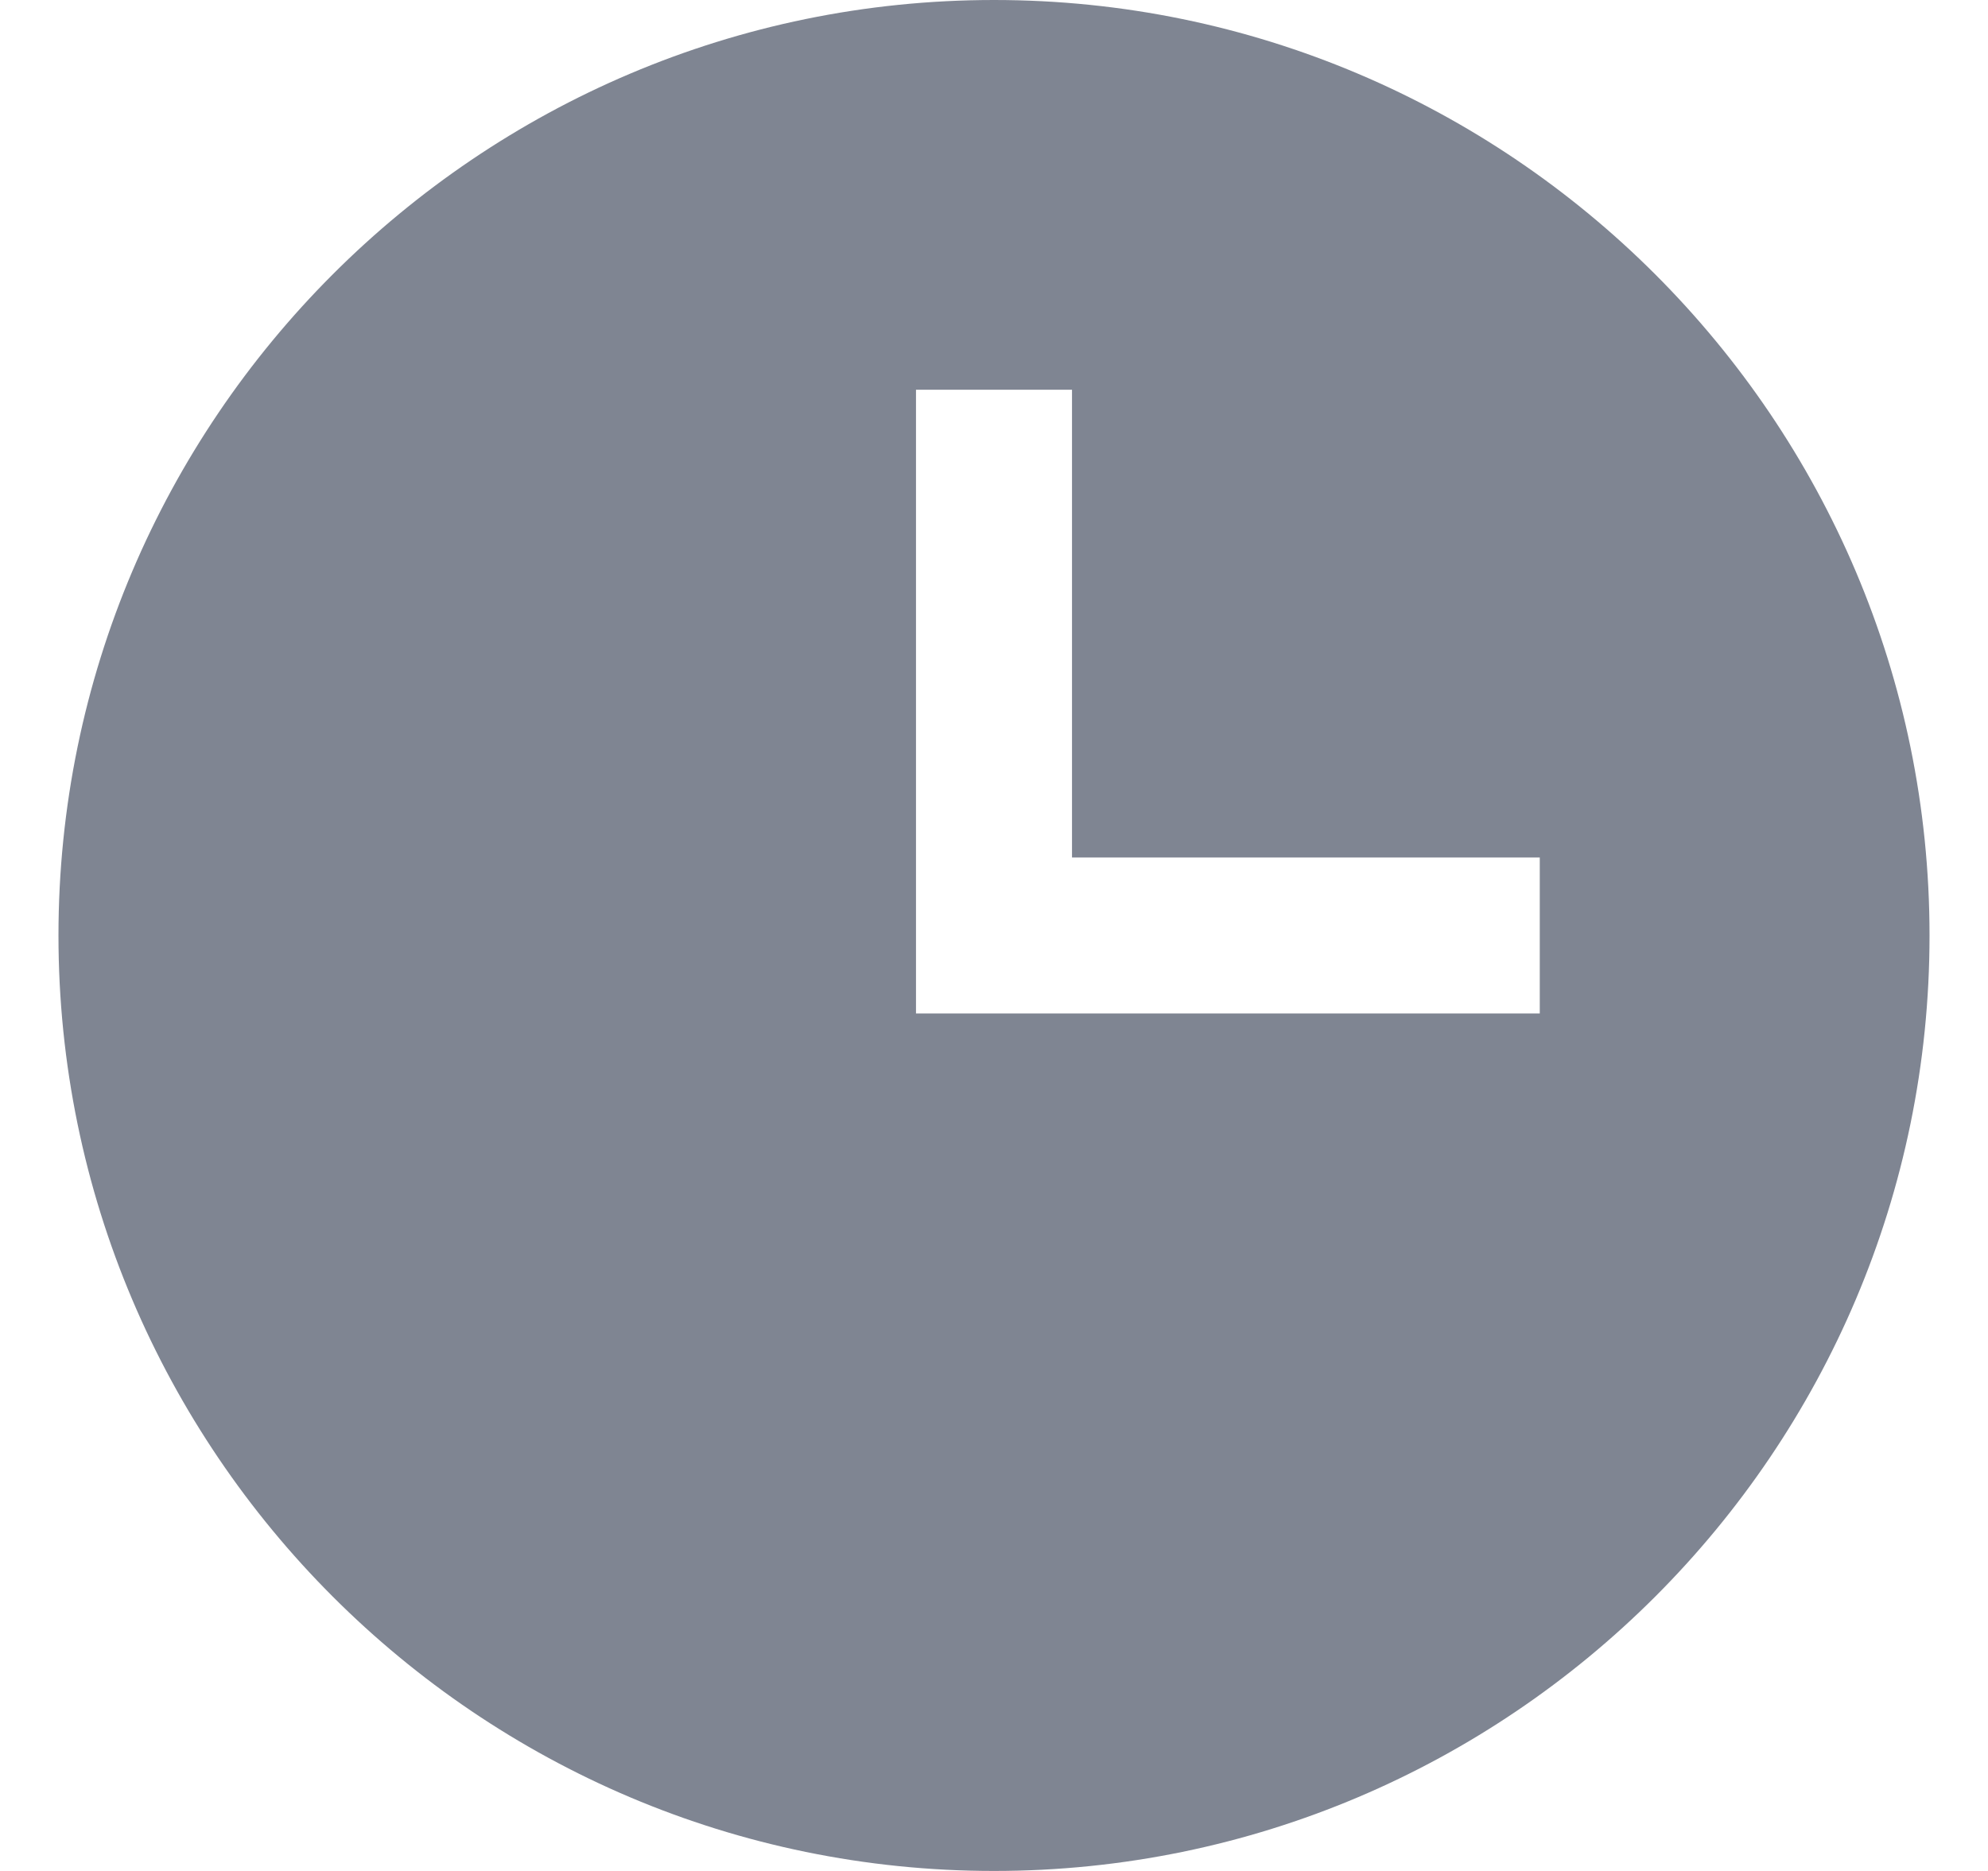
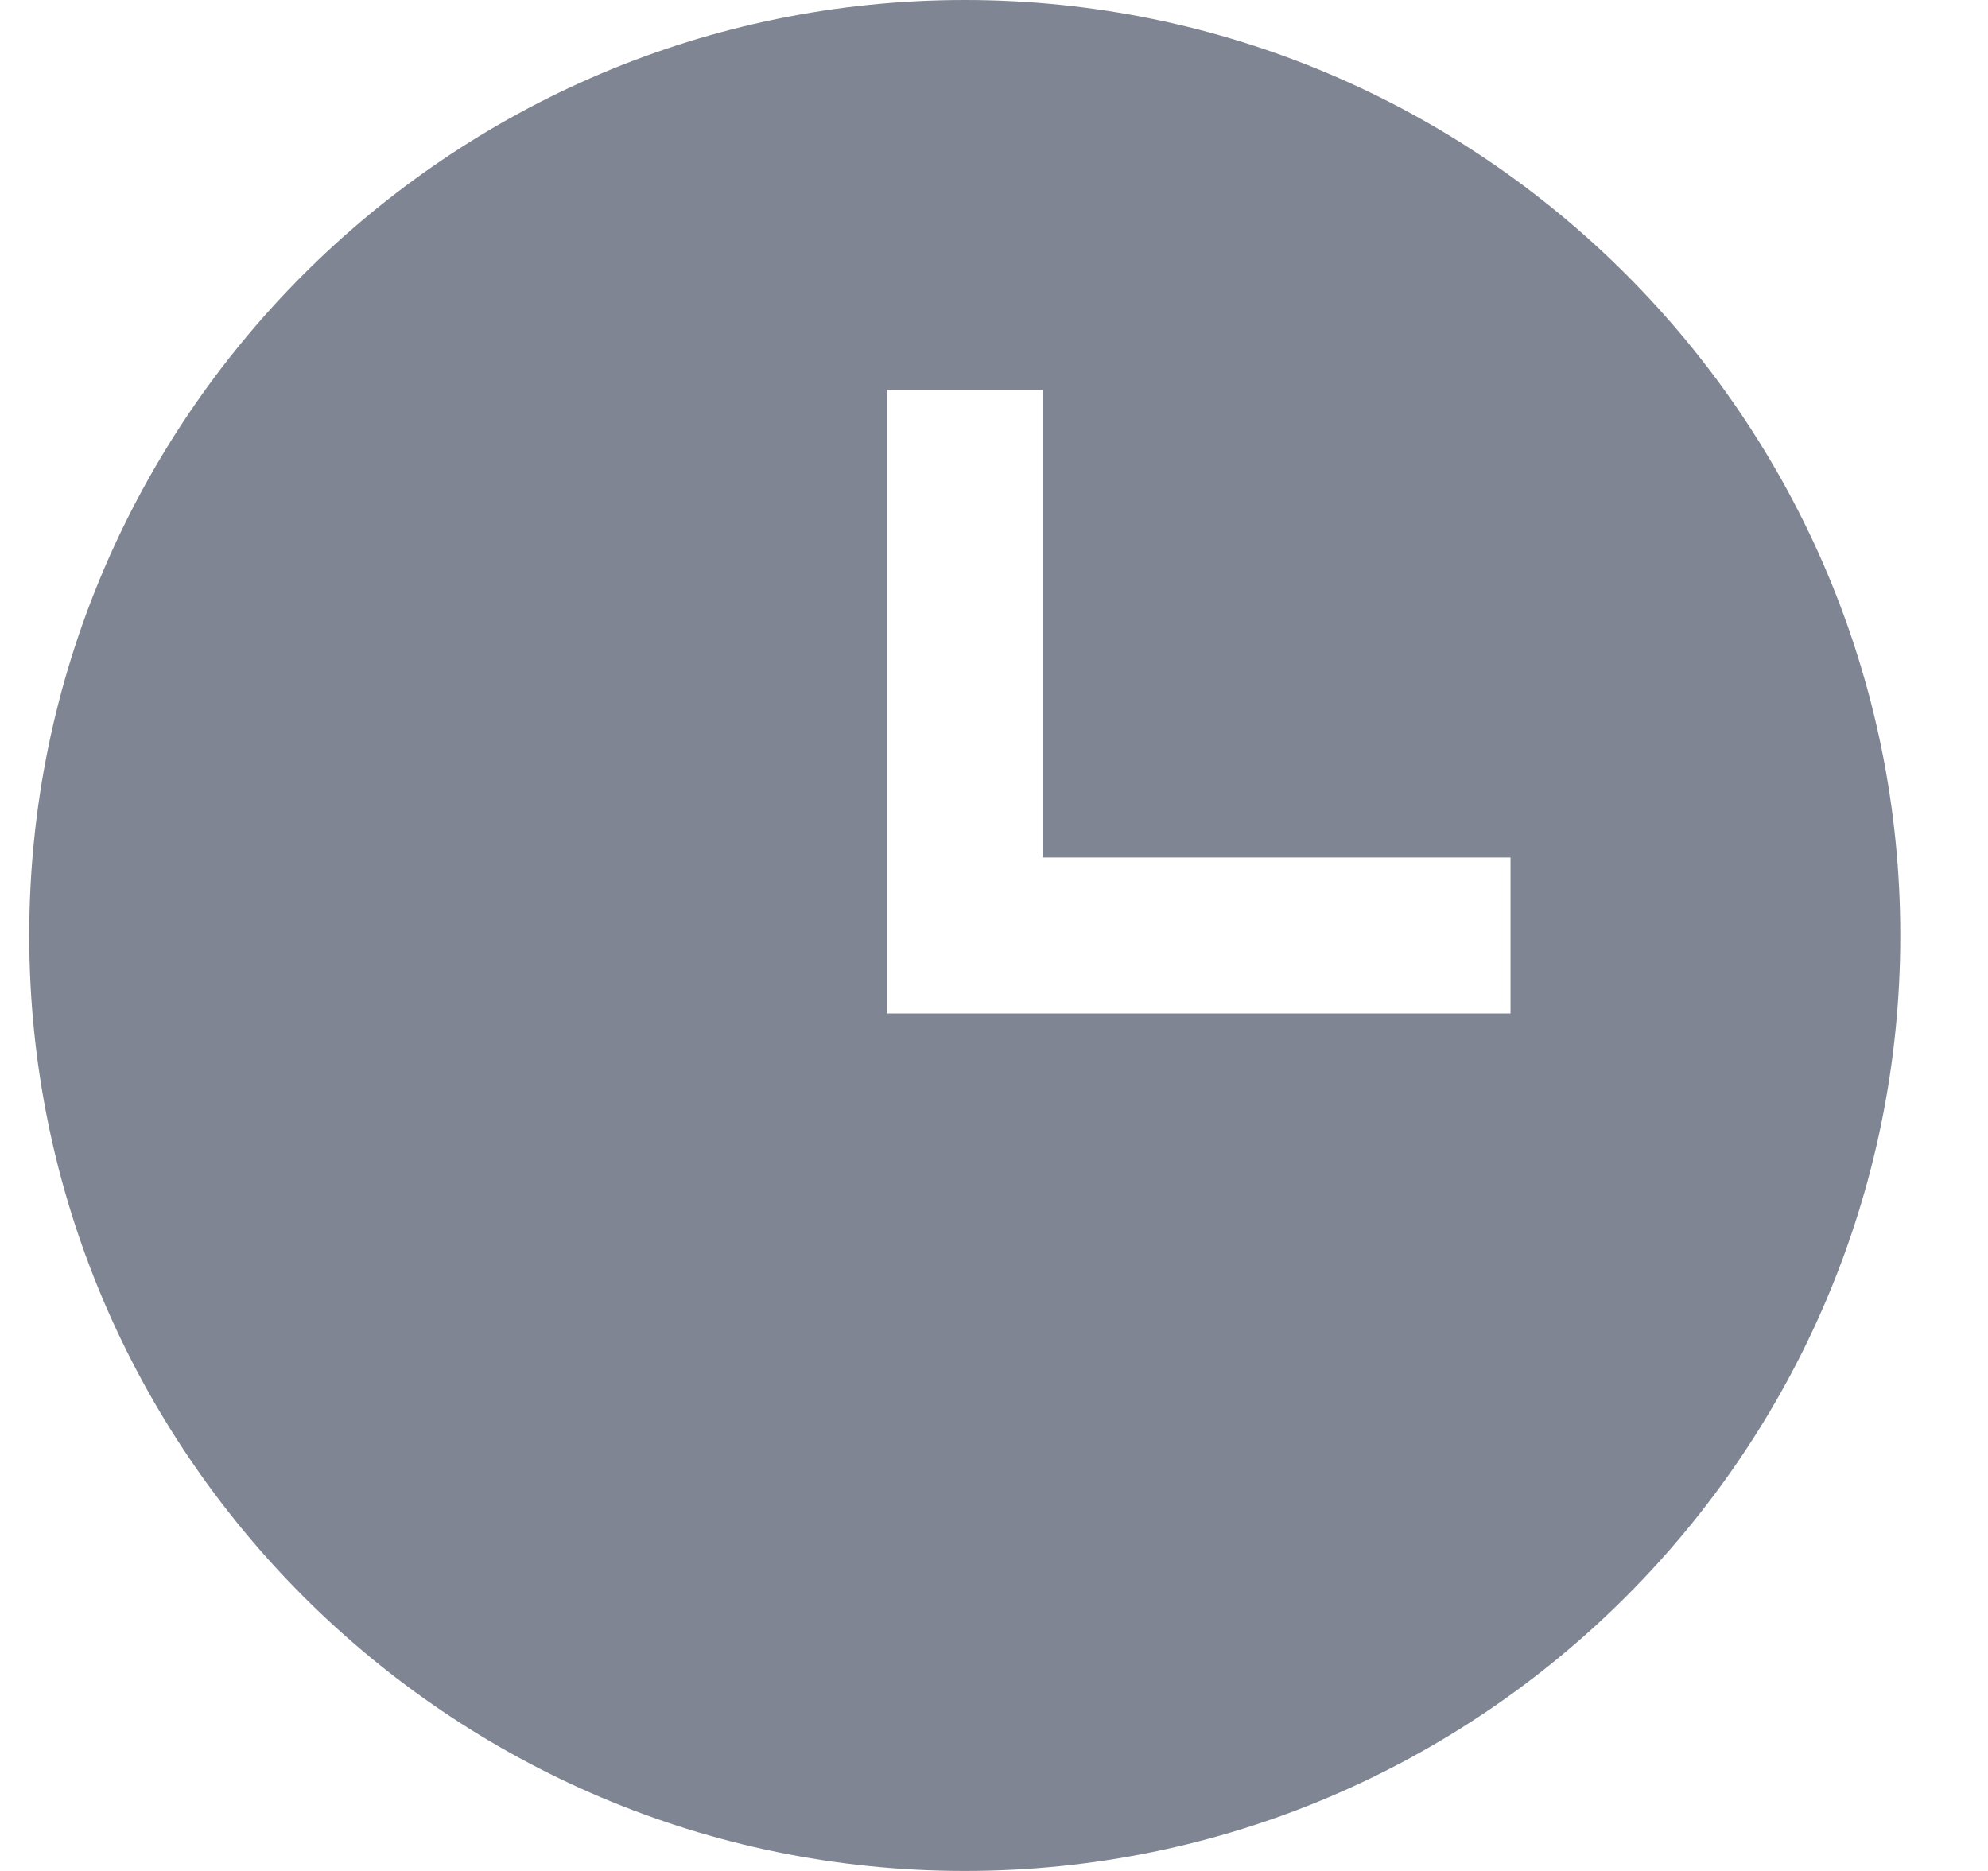
<svg xmlns="http://www.w3.org/2000/svg" width="17" height="16" viewBox="0 0 17 16" fill="none">
-   <path fill-rule="evenodd" clip-rule="evenodd" d="M8.5 0C4.089 0 0.5 3.589 0.5 8C0.5 12.411 4.089 16 8.5 16C12.911 16 16.5 12.411 16.5 8C16.5 3.589 12.911 0 8.5 0ZM13.167 8.667H7.833V3.333H9.167V7.333H13.167V8.667Z" fill="#7F8592" />
+   <path fill-rule="evenodd" clip-rule="evenodd" d="M8.25 0C3.839 0 0.25 3.589 0.25 8C0.25 12.411 3.839 16 8.25 16C12.661 16 16.25 12.411 16.25 8C16.25 3.589 12.661 0 8.25 0ZM12.917 8.667H7.583V3.333H8.917V7.333H12.917V8.667Z" fill="#7F8592" />
</svg>
